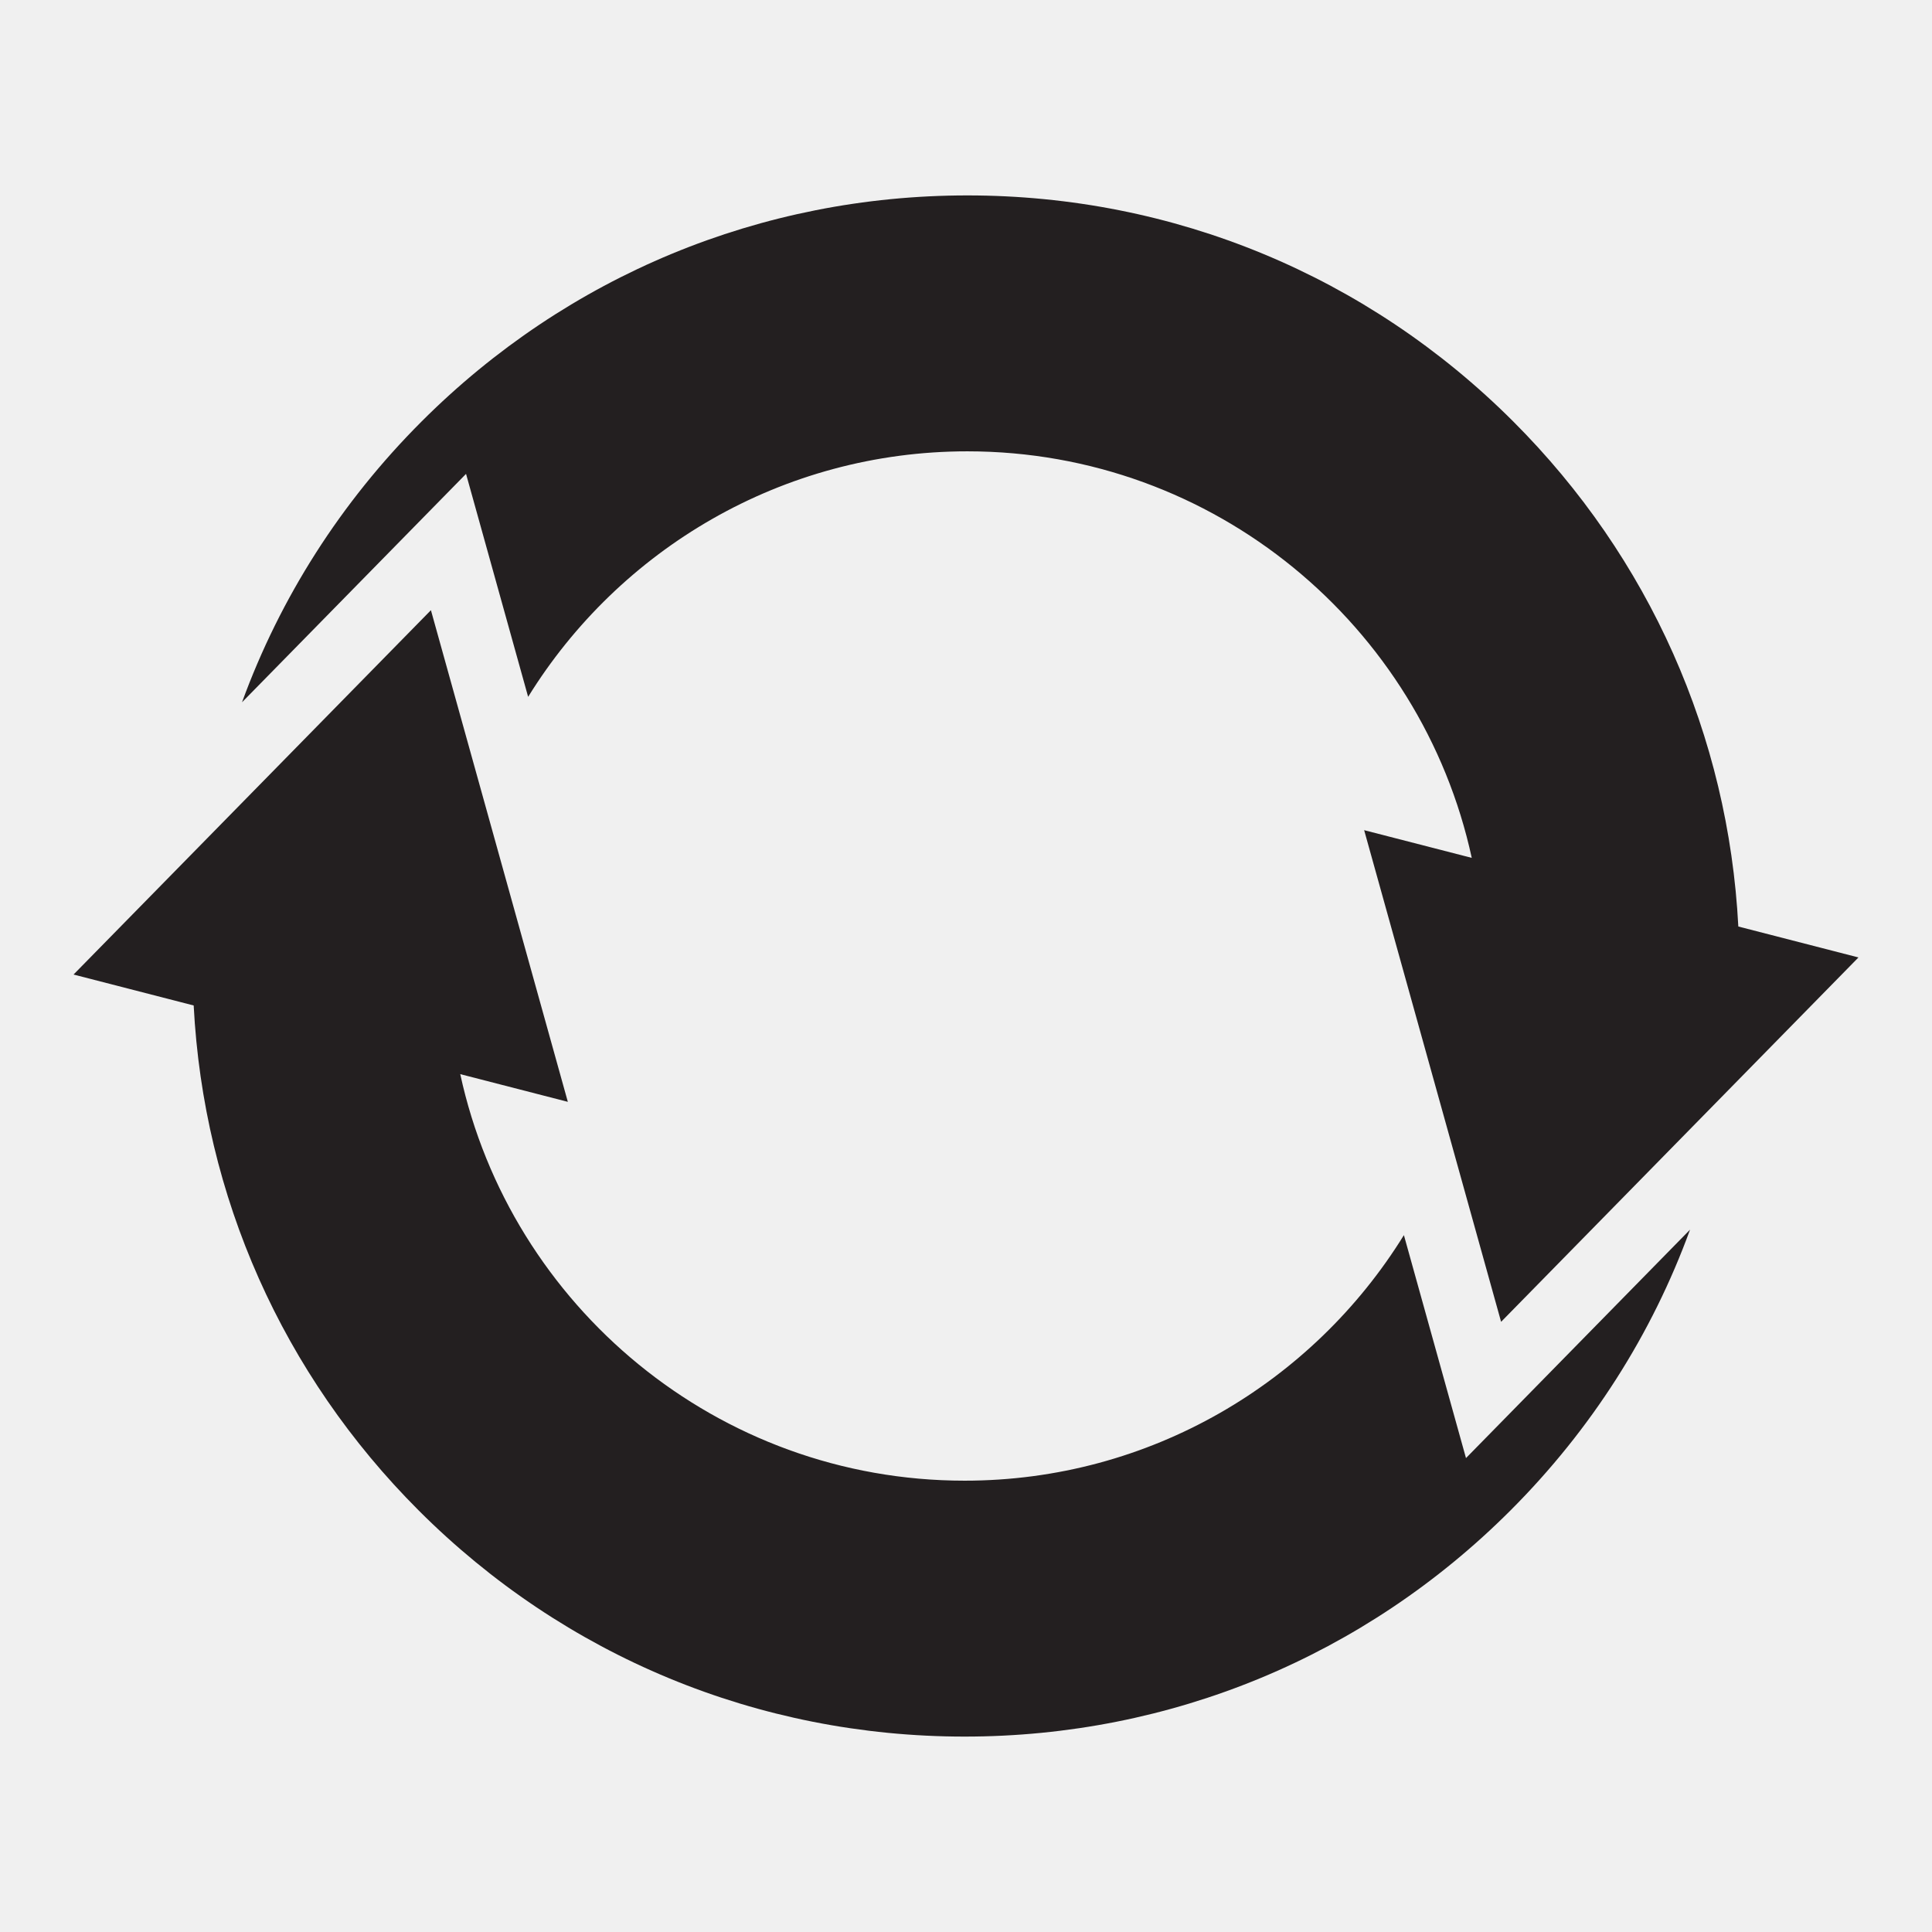
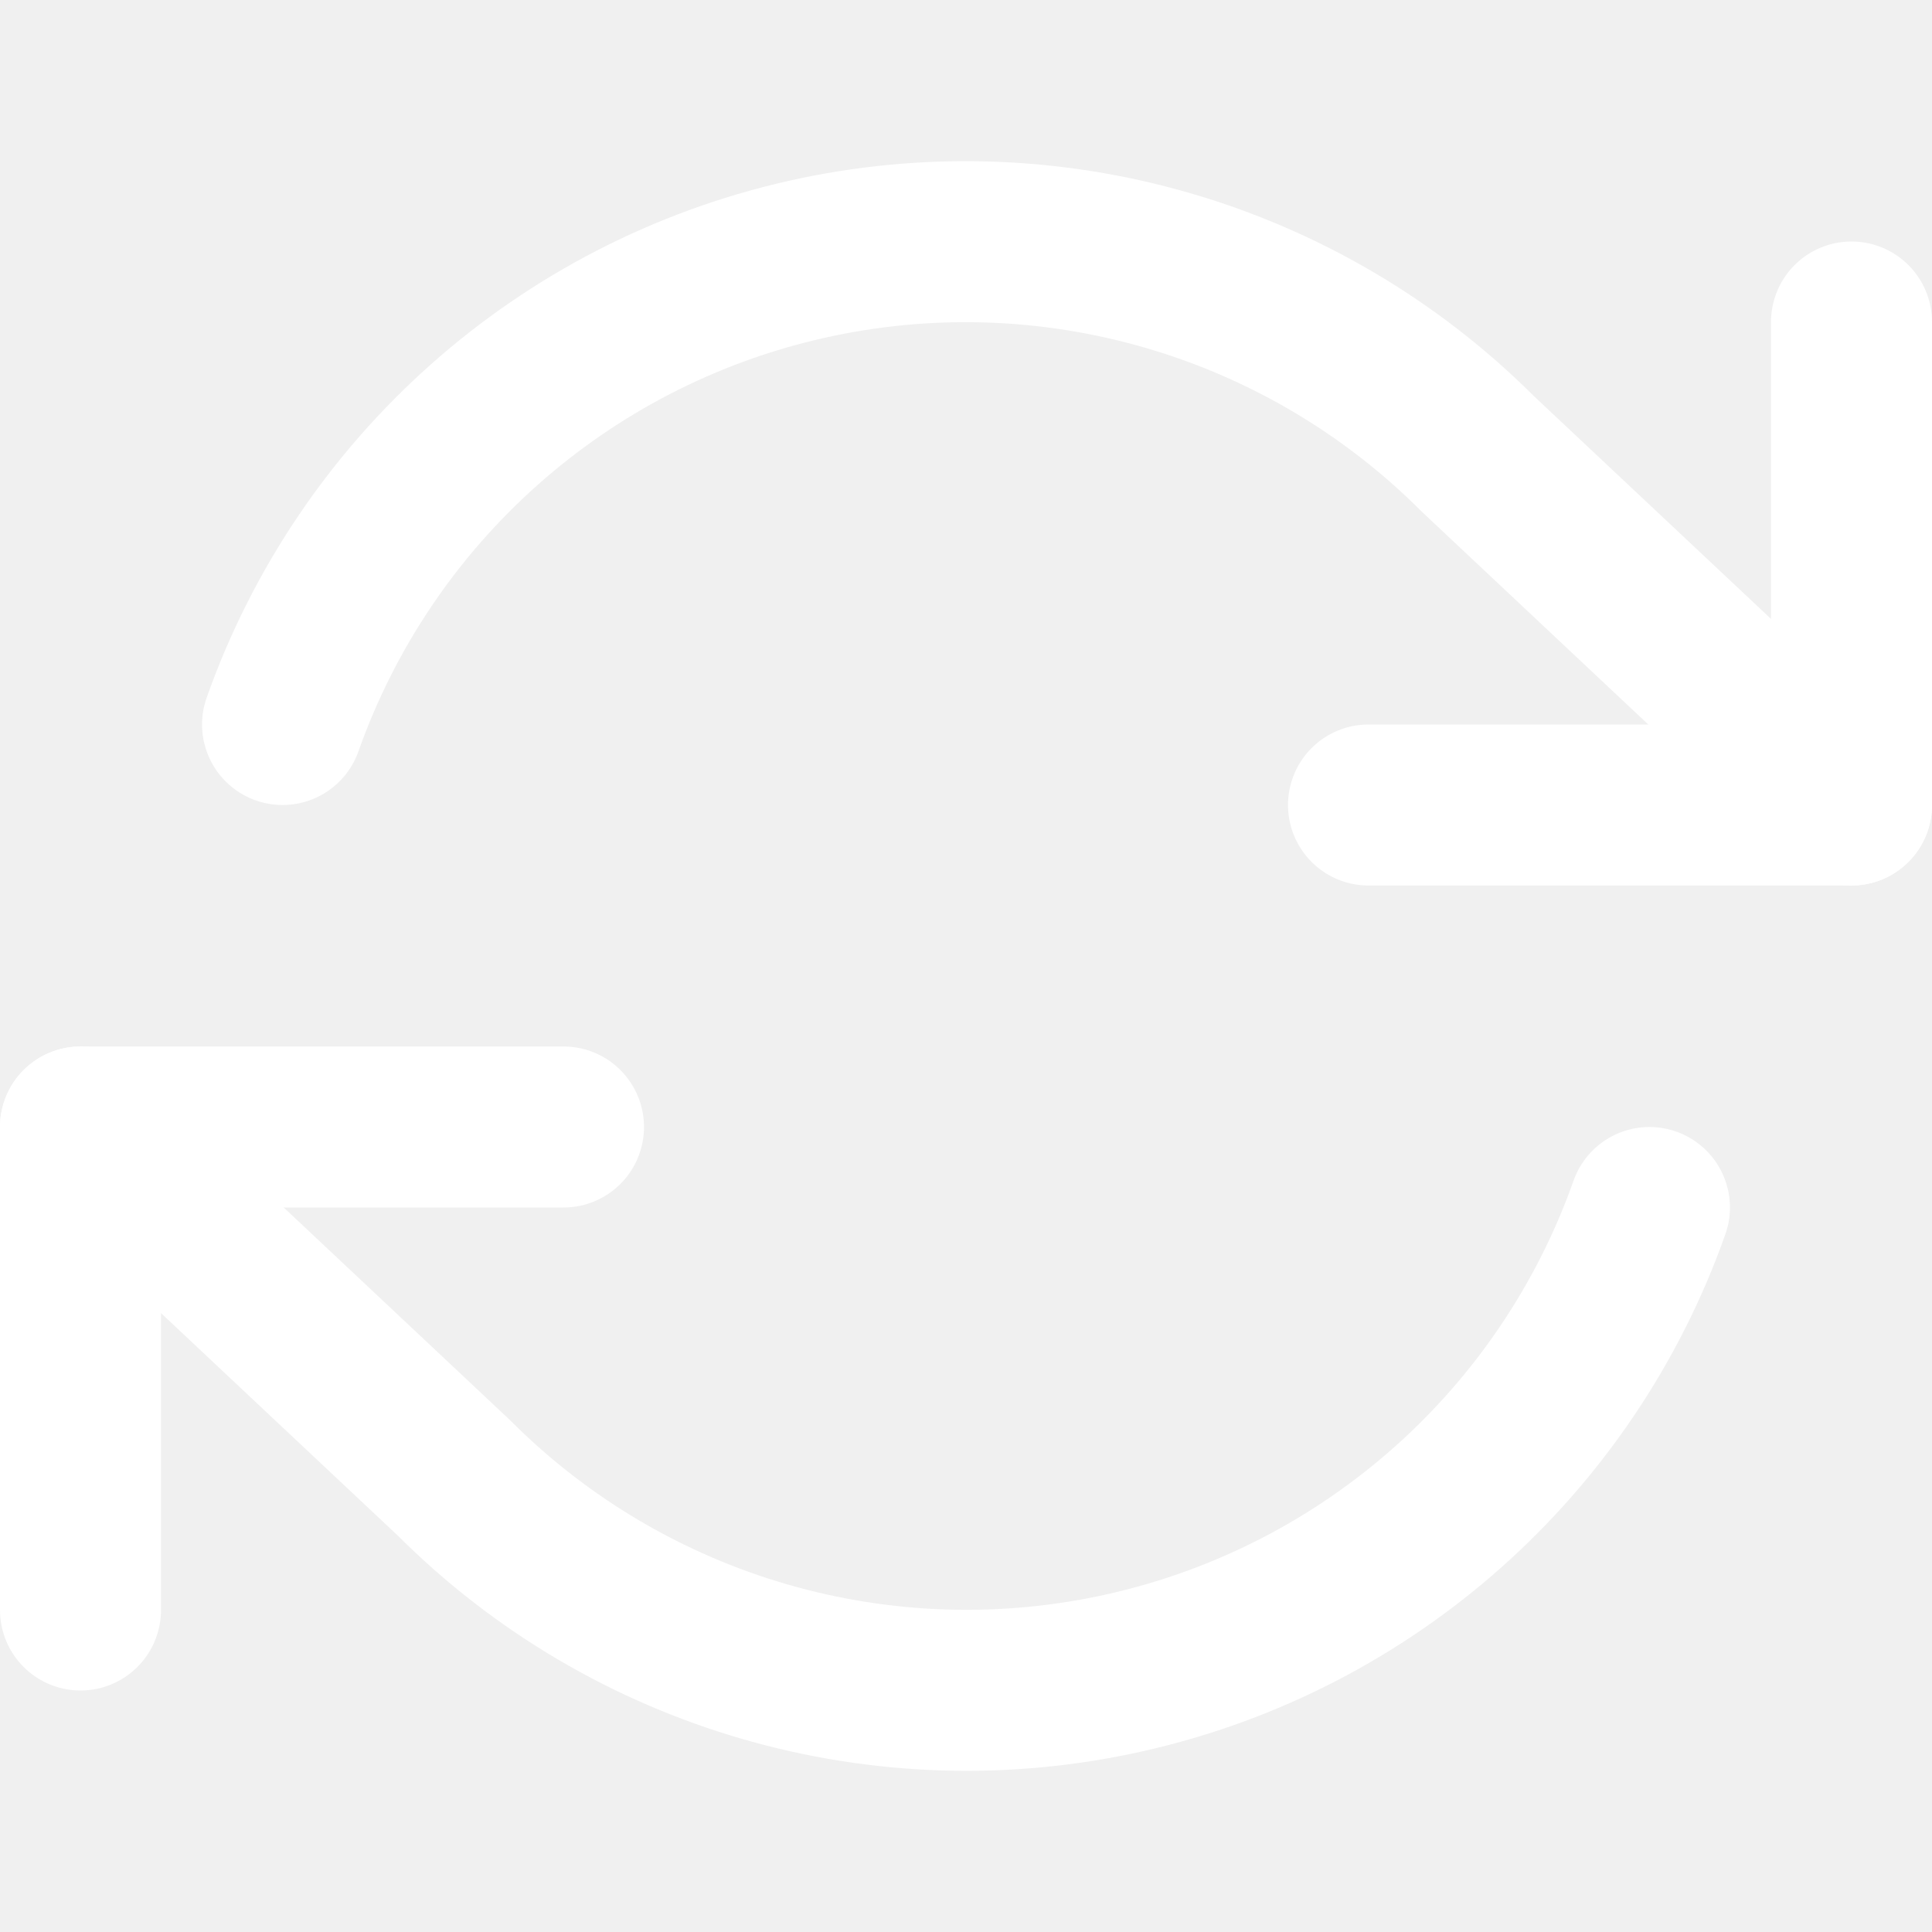
- <svg xmlns="http://www.w3.org/2000/svg" version="1.1" id="svg3770" xml:space="preserve" width="400" height="400" viewBox="0 0 400 400">
-   <defs id="defs3774">
-     <clipPath clipPathUnits="userSpaceOnUse" id="clipPath3786">
-       <path d="M 0,300 H 300 V 0 H 0 Z" id="path3784" />
-     </clipPath>
-   </defs>
-   <g id="g3778" transform="matrix(1.333333,0,0,-1.333333,0,400)">
-     <g id="g3780">
-       <g id="g3782" clip-path="url(#clipPath3786)">
-         <g id="g3788" transform="translate(269.9258,156.132)">
-           <path d="m 0,0 c -1.537,29.632 -13.804,57.273 -34.94,78.411 -22.642,22.641 -52.748,35.113 -84.767,35.113 -32.019,0 -62.121,-12.472 -84.762,-35.113 -12.552,-12.553 -21.97,-27.399 -27.876,-43.593 l 34.786,35.466 9.642,-34.622 c 14.131,22.859 39.419,38.124 68.21,38.124 38.353,0 70.493,-27.083 78.314,-63.128 l -16.708,4.302 21.265,-76.343 55.491,56.579 z" style="fill:#231f20;fill-opacity:1;fill-rule:nonzero;stroke:none" id="path3790" />
-         </g>
-         <g id="g3792" transform="translate(227.6387,73.5891)">
-           <path d="m 0,0 -9.642,34.621 c -14.127,-22.864 -39.42,-38.129 -68.215,-38.129 -38.353,0 -70.493,27.083 -78.314,63.128 l 16.706,-4.303 -21.26,76.345 -55.494,-56.576 18.655,-4.805 c 1.536,-29.634 13.802,-57.275 34.94,-78.413 22.641,-22.645 52.748,-35.113 84.767,-35.113 32.019,0 62.121,12.468 84.761,35.113 C 19.461,4.426 28.89,19.272 34.79,35.471 Z" style="fill:#231f20;fill-opacity:1;fill-rule:nonzero;stroke:none" id="path3794" />
-         </g>
-       </g>
-     </g>
-   </g>
+ <svg xmlns="http://www.w3.org/2000/svg" width="24" height="24" viewBox="0 0 24 24" fill="none" stroke="white" stroke-width="2" stroke-linecap="round" stroke-linejoin="round" class="feather feather-refresh-cw">
+   <polyline points="23 4 23 10 17 10" />
+   <polyline points="1 20 1 14 7 14" />
+   <path d="M3.51 9a9 9 0 0 1 14.85-3.36L23 10M1 14l4.64 4.36A9 9 0 0 0 20.49 15" />
</svg>
